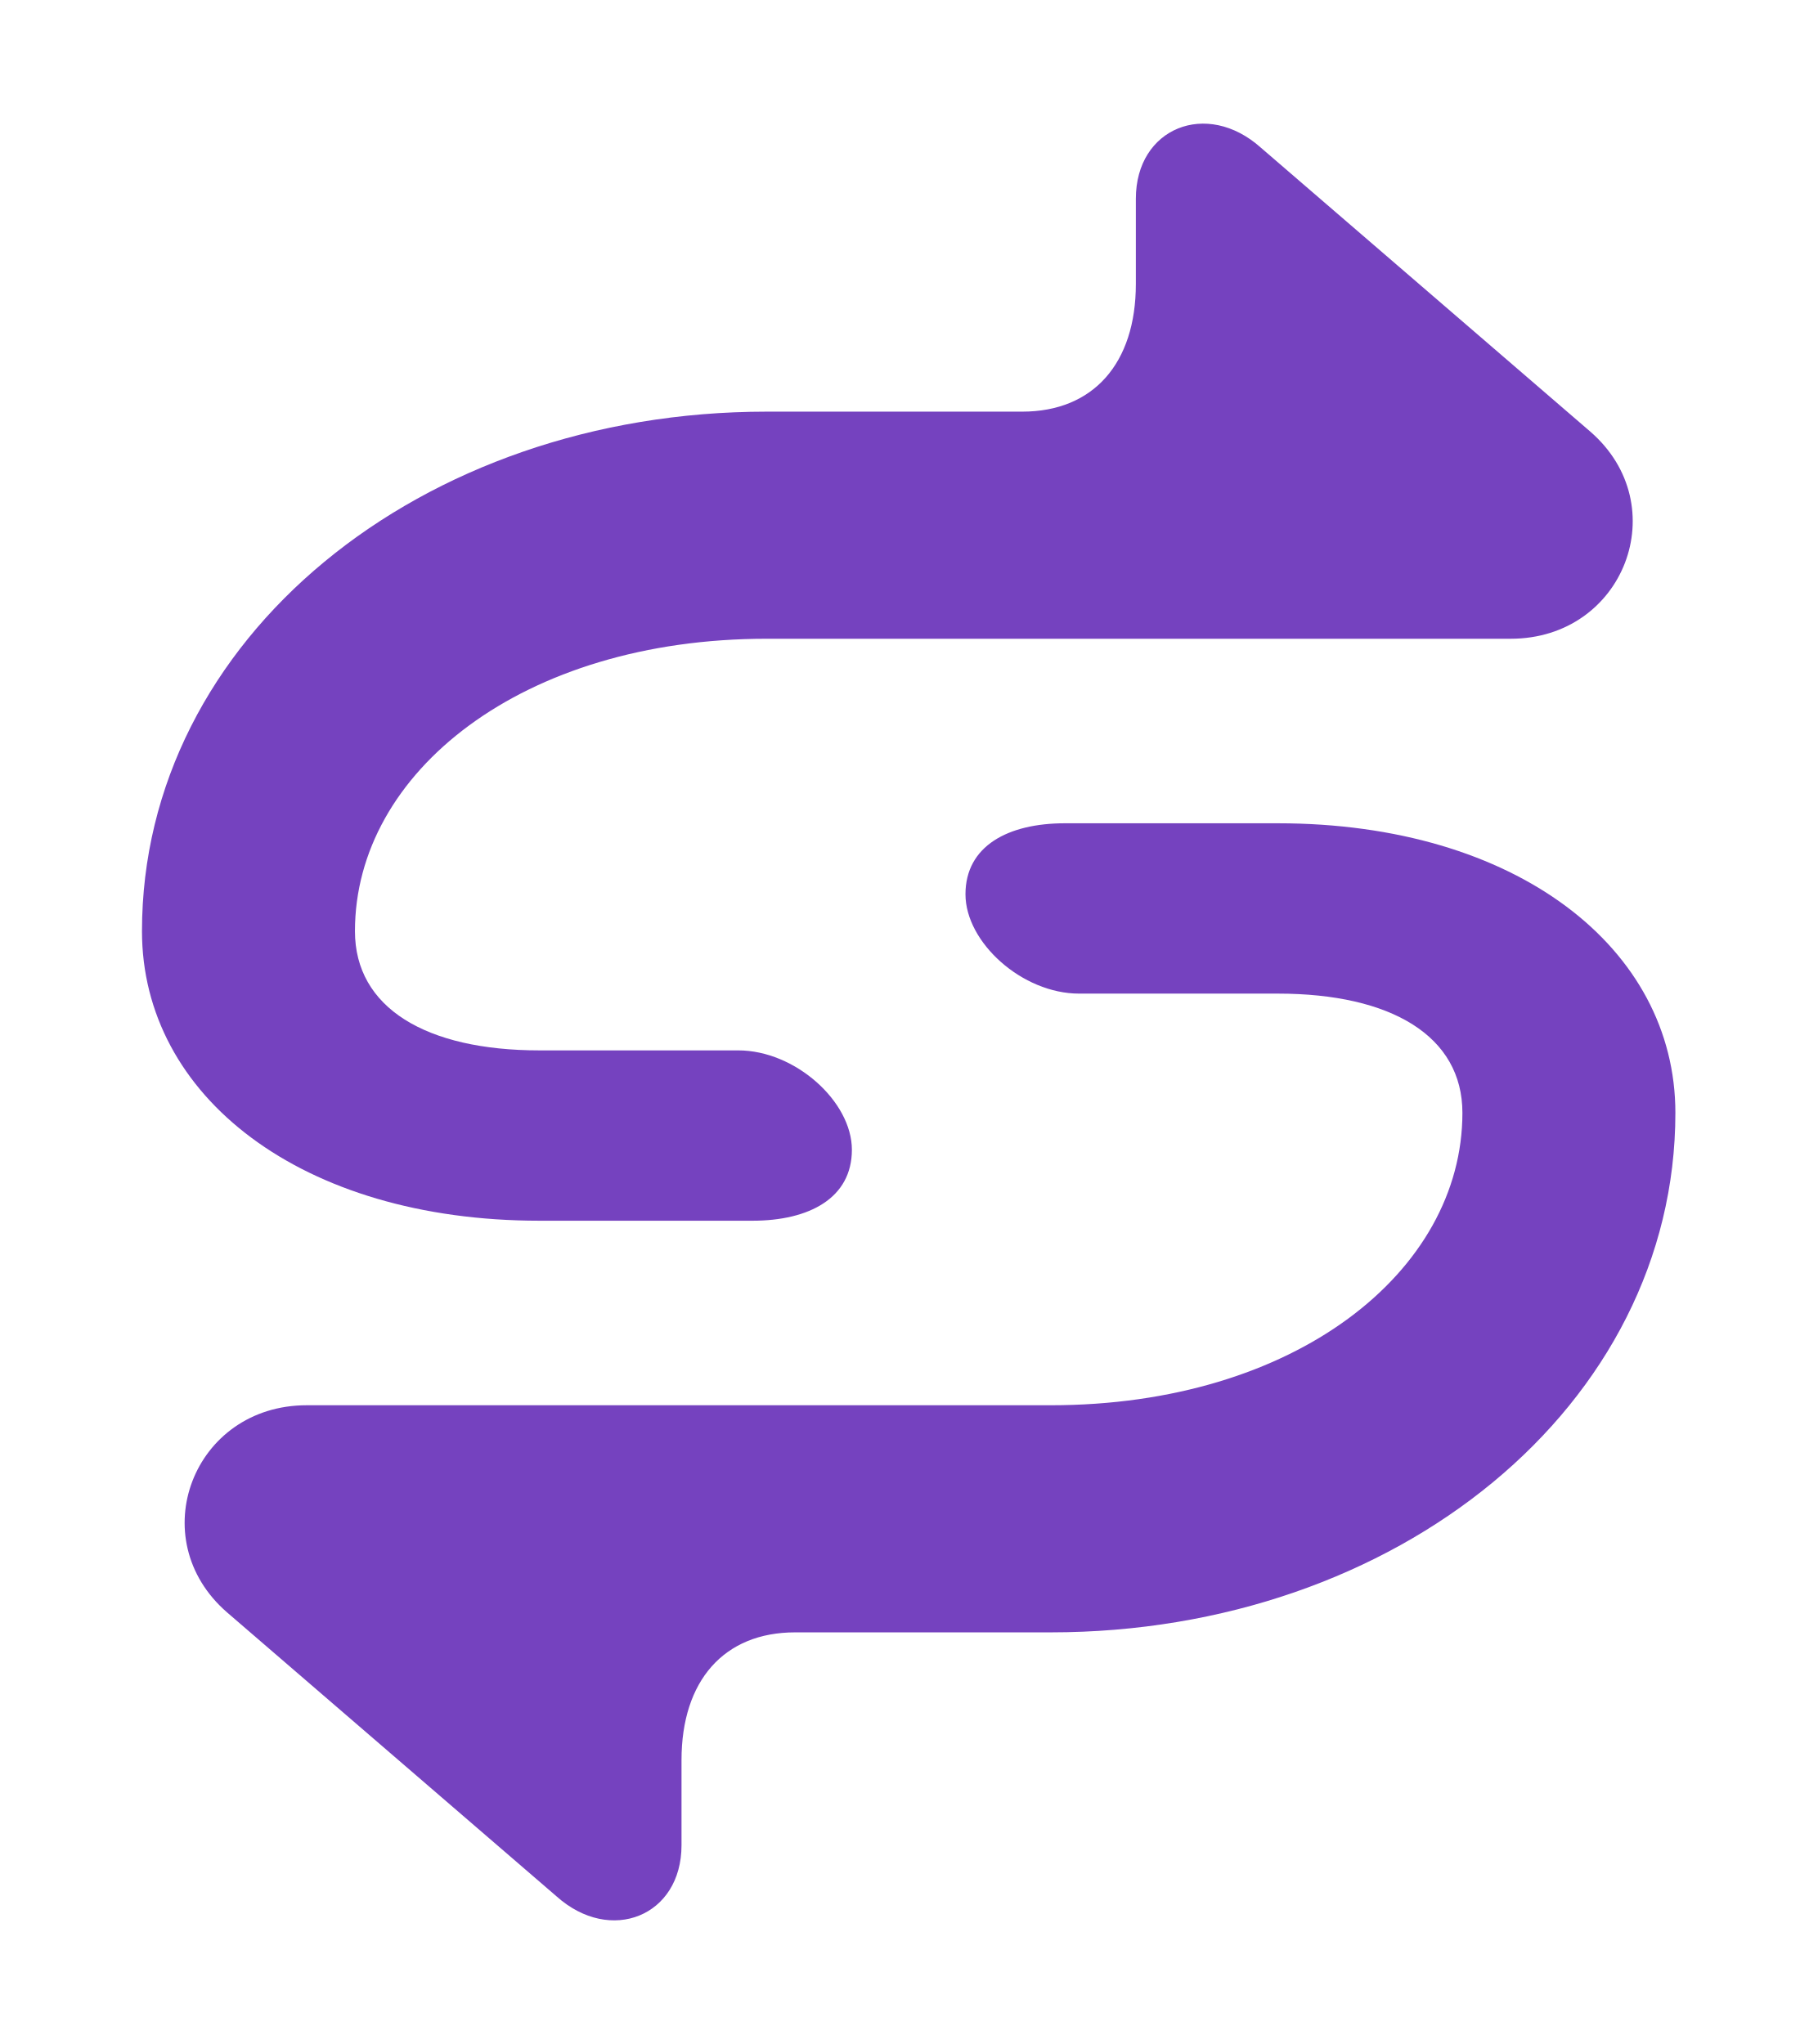
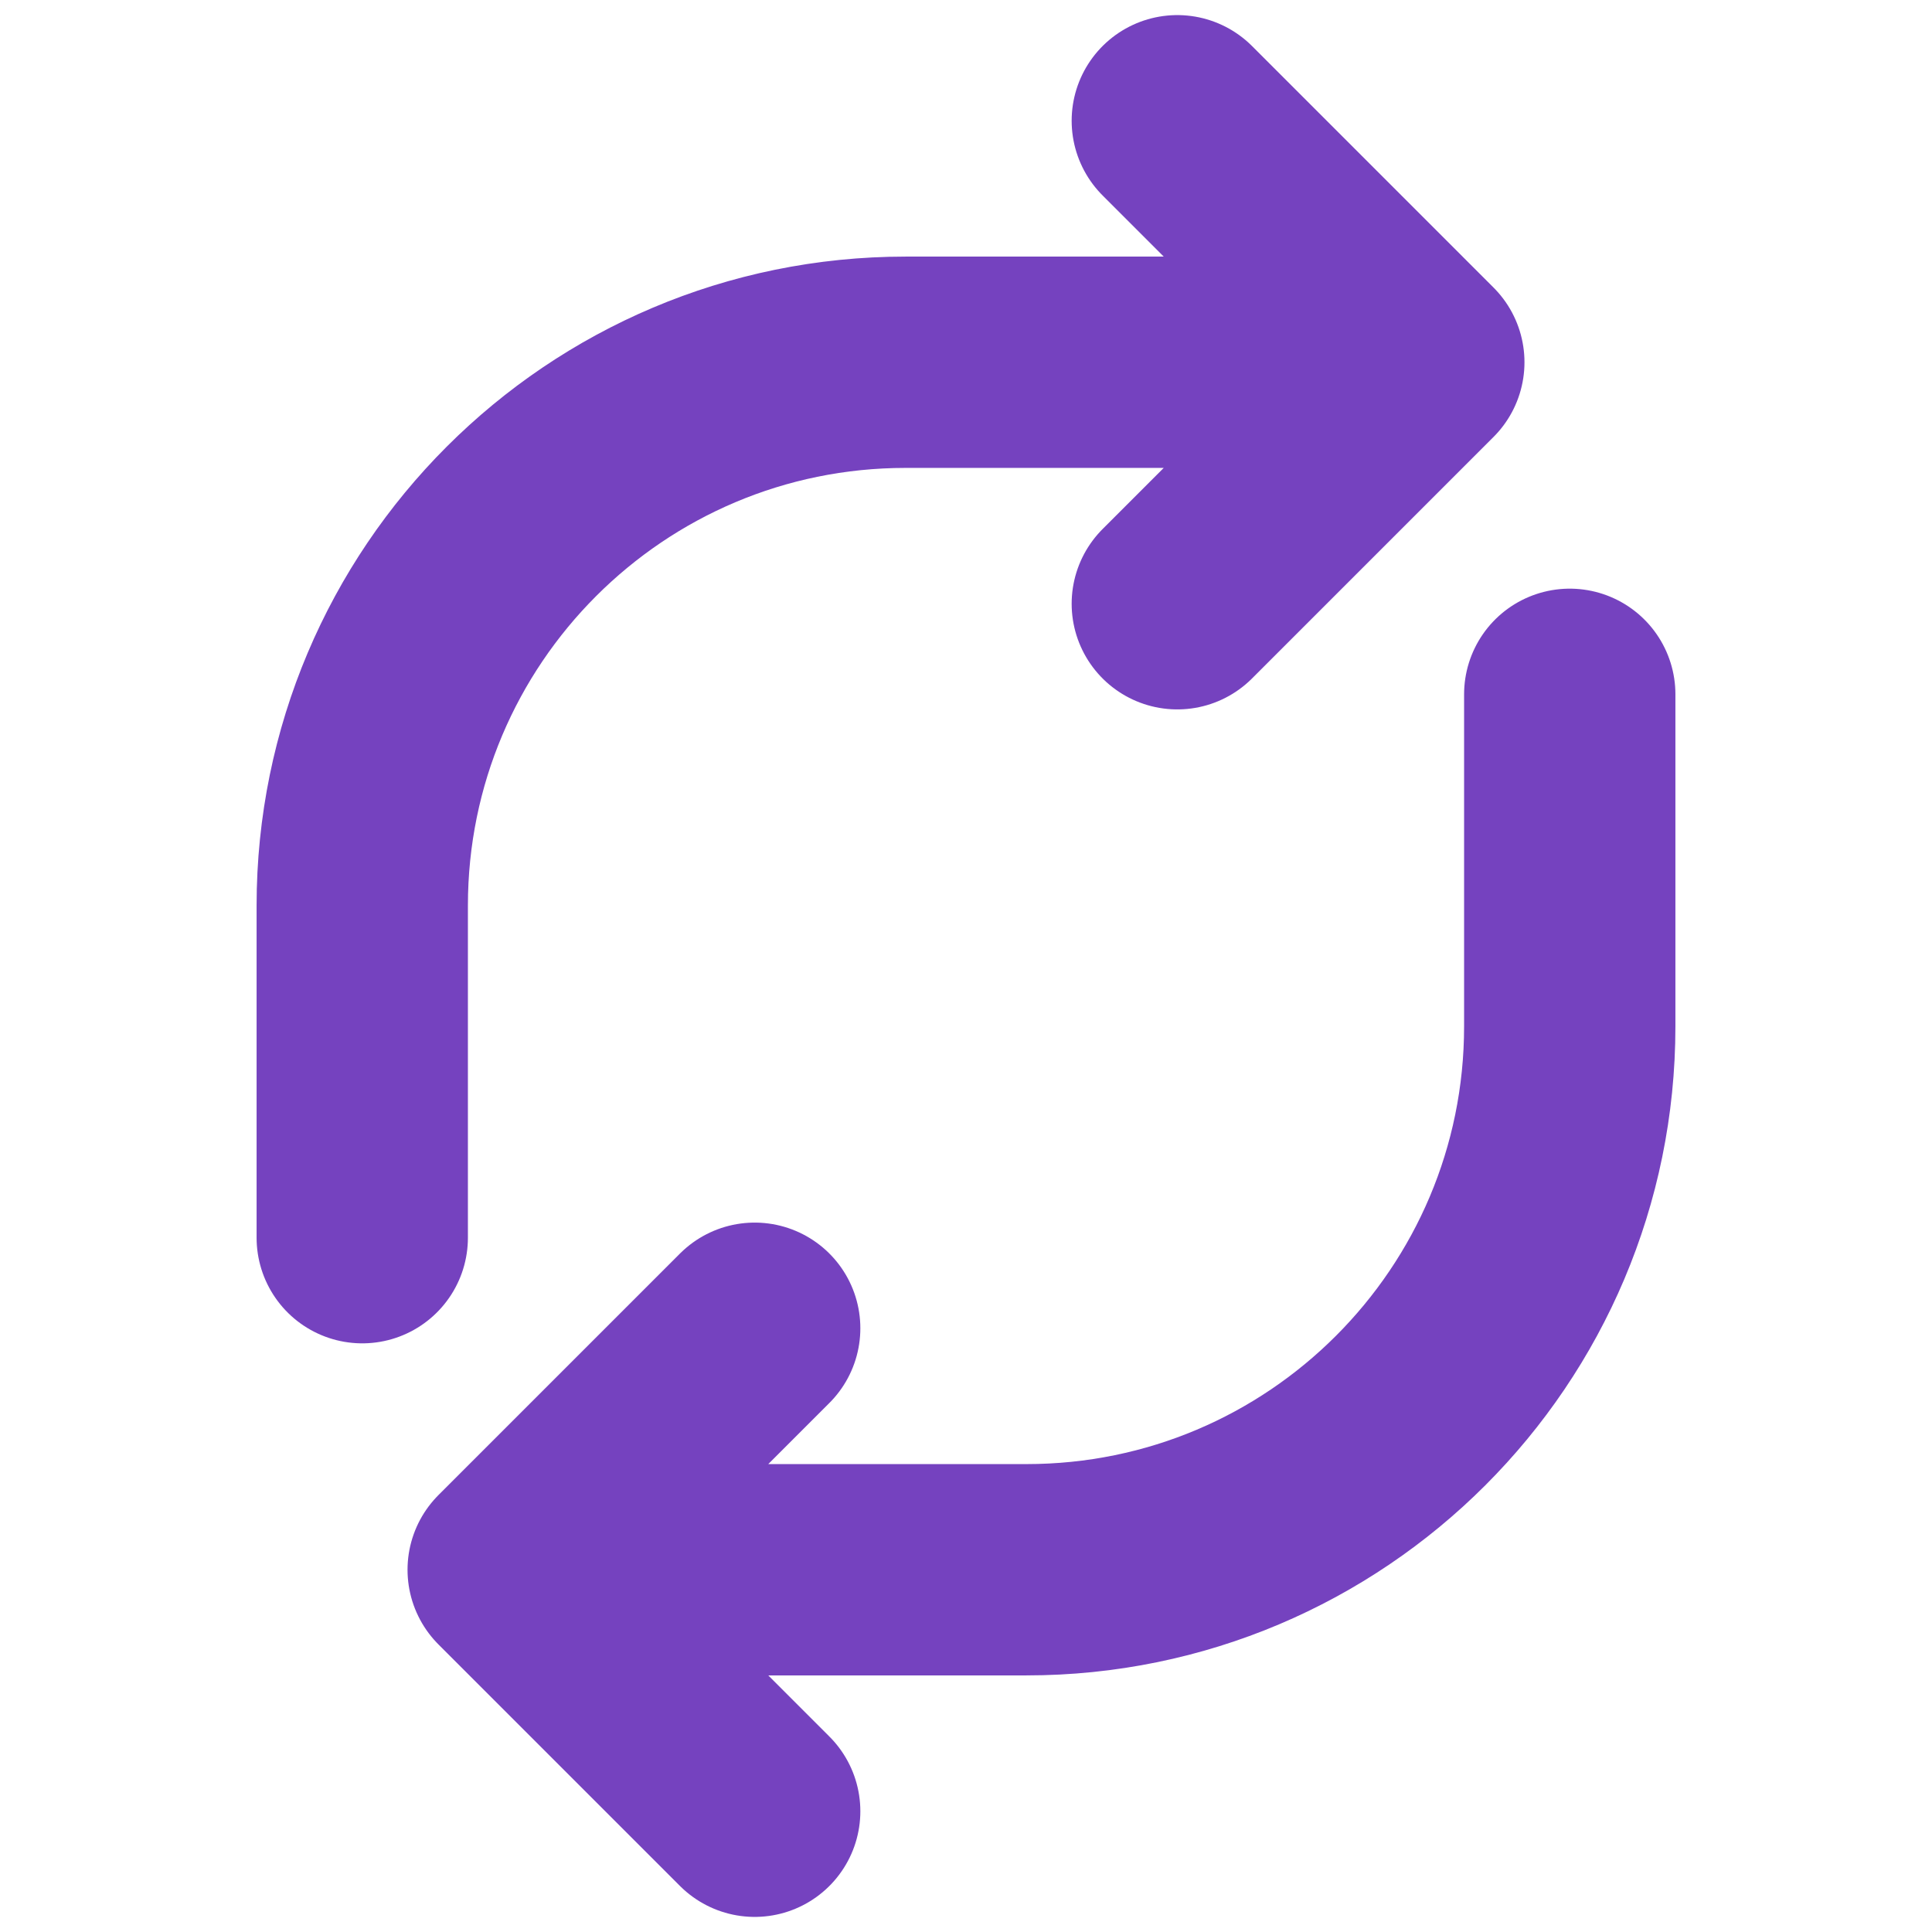
- <svg xmlns="http://www.w3.org/2000/svg" viewBox="0 0 64 72" fill="none">
-   <g fill="#7542BF">
-     <path id="route" d="M40 10V7c0-2.5 2.5-3.5 4.4-1.8L56 15.2c3 2.6 1.2 7.3-2.8 7.3H27c-8.6 0-14.5 4.7-14.5 10.3 0 2.7 2.5 4.2 6.5 4.2h7c2 0 4 1.8 4 3.5S28.5 43 26.5 43H19C10.6 43 5 38.6 5 32.8c0-10.3 9.8-18.3 22-18.3h9c2.5 0 4-1.7 4-4.5Z" />
-     <use href="#route" transform="rotate(180 32 36)" />
-   </g>
+ <svg xmlns="http://www.w3.org/2000/svg" viewBox="0 0 64 64">
+   <path d="M12 41V30a18 18 0 0 1 18-18h17m-8-8 8 8-8 8M52 23v11a18 18 0 0 1-18 18H17m8 8-8-8 8-8" fill="none" stroke="#7542bf" stroke-width="7" stroke-linecap="round" stroke-linejoin="round" />
</svg>
